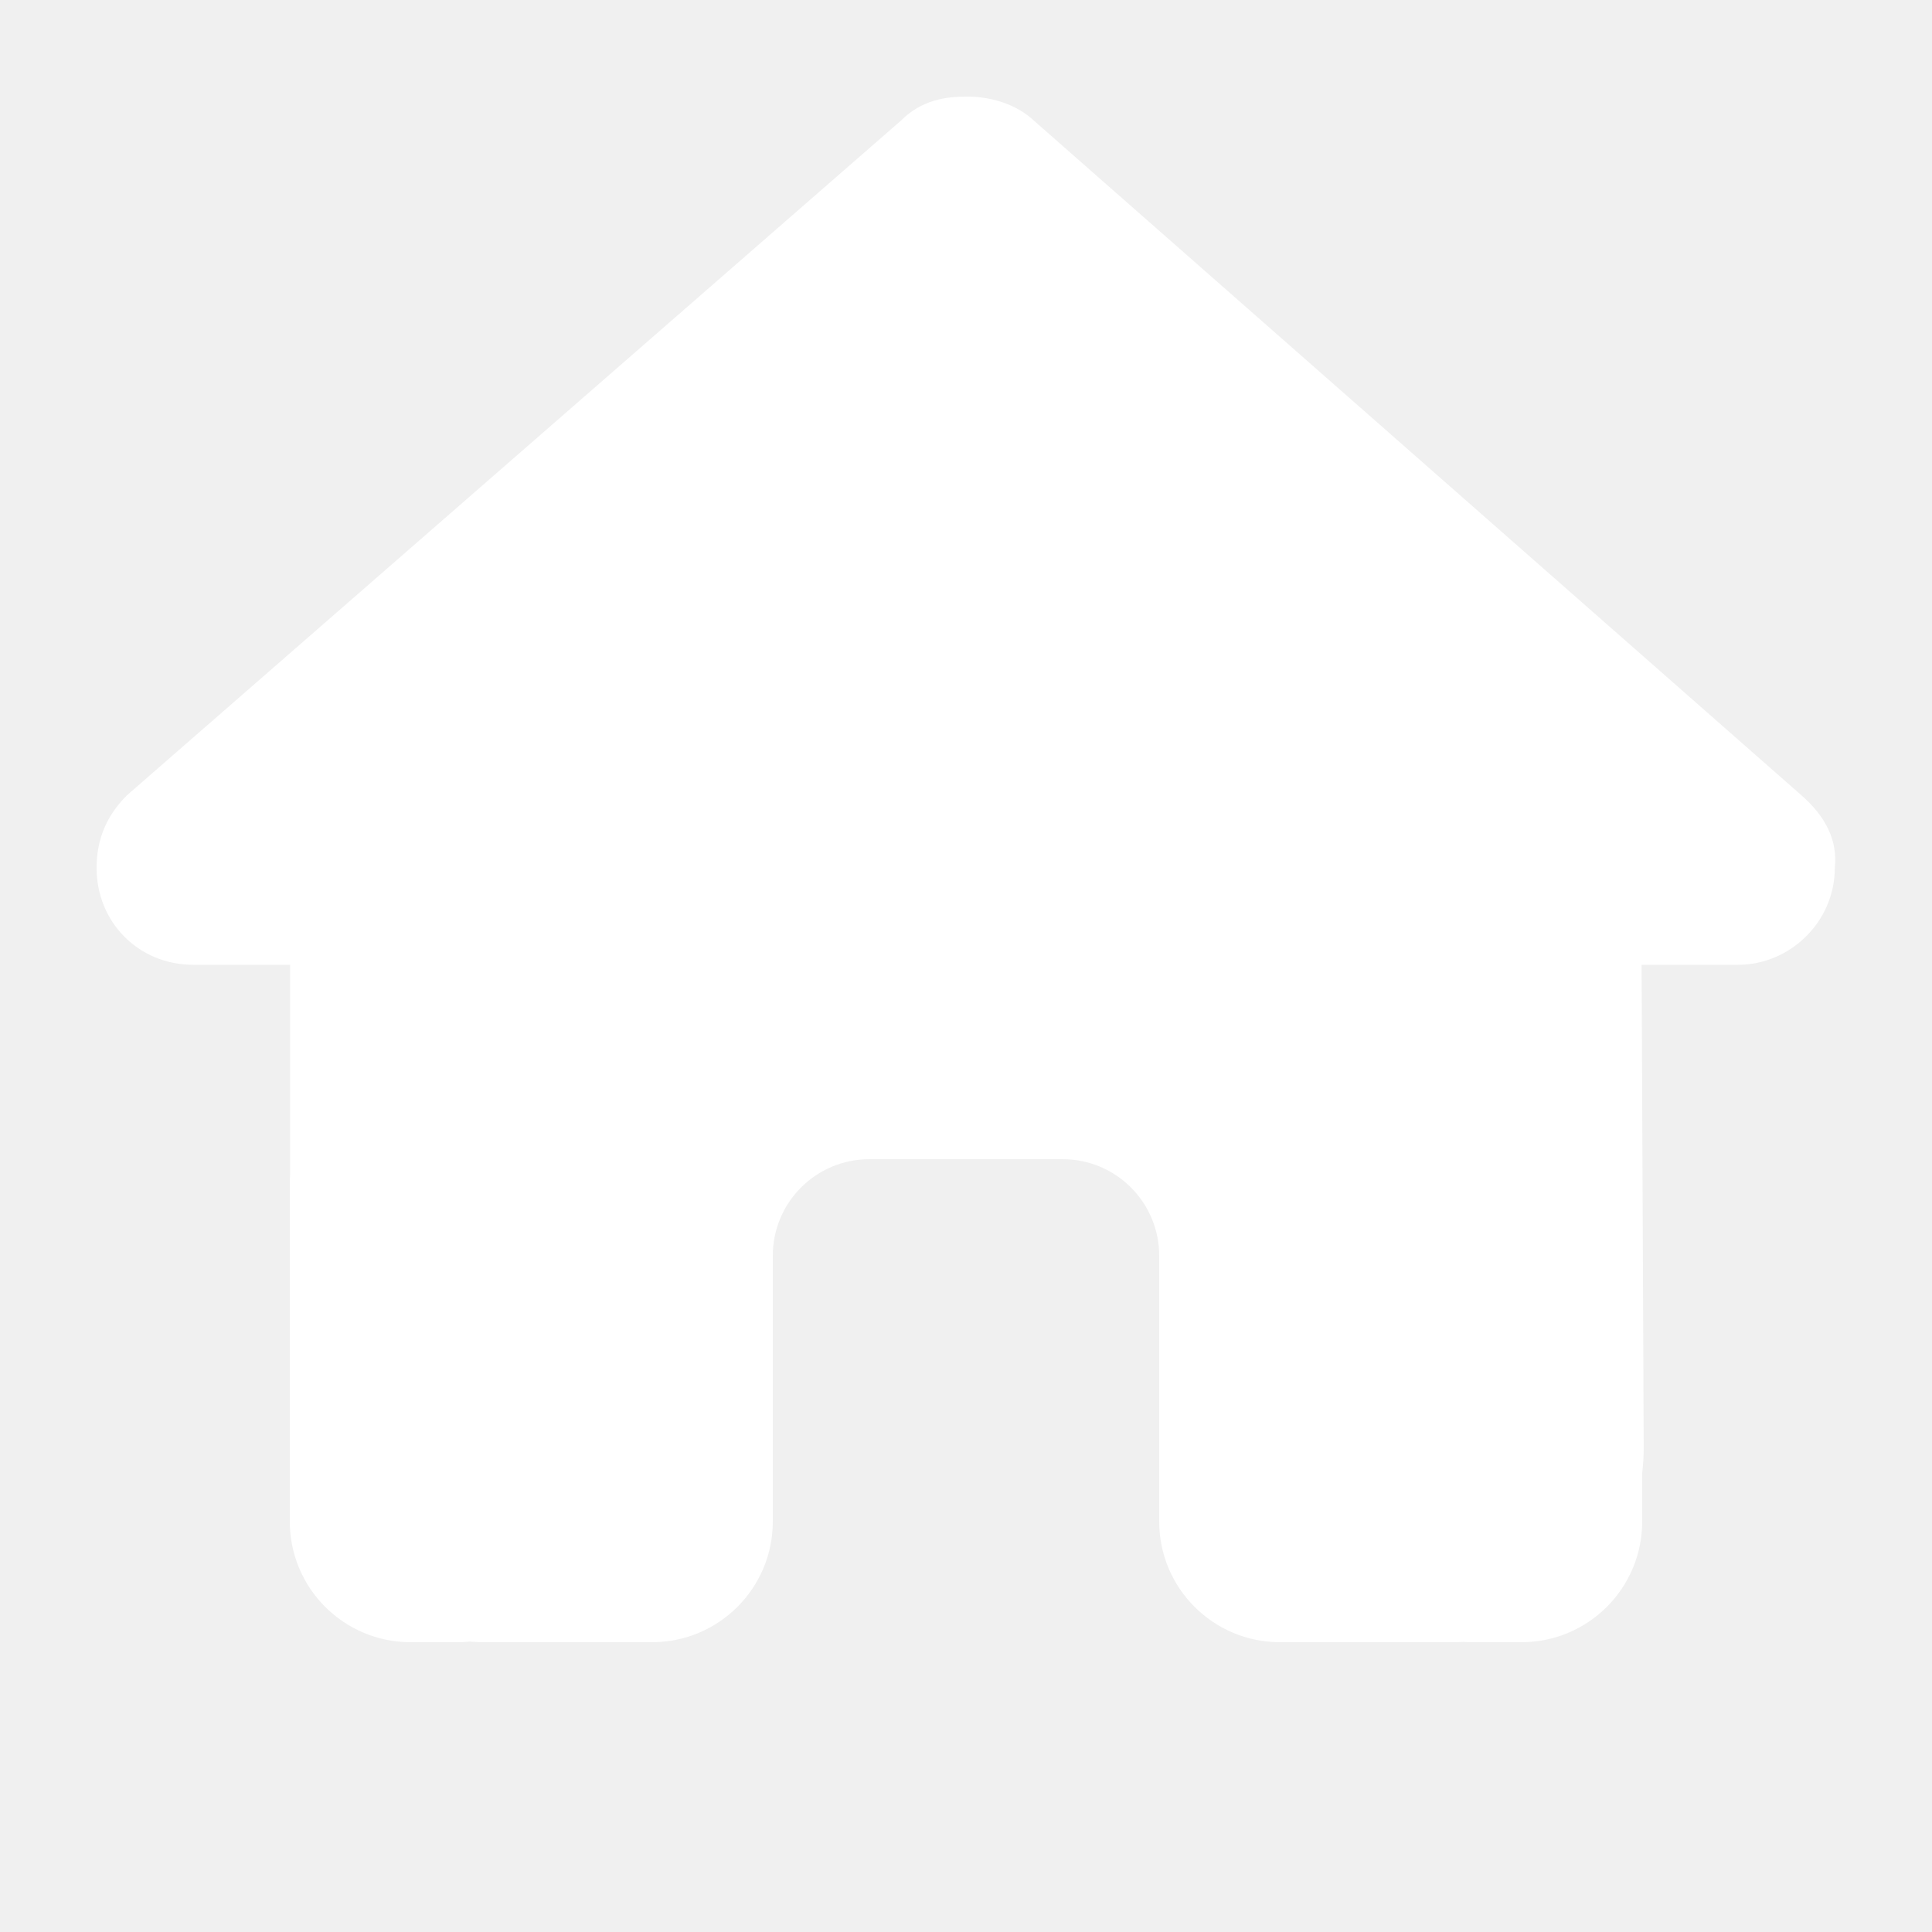
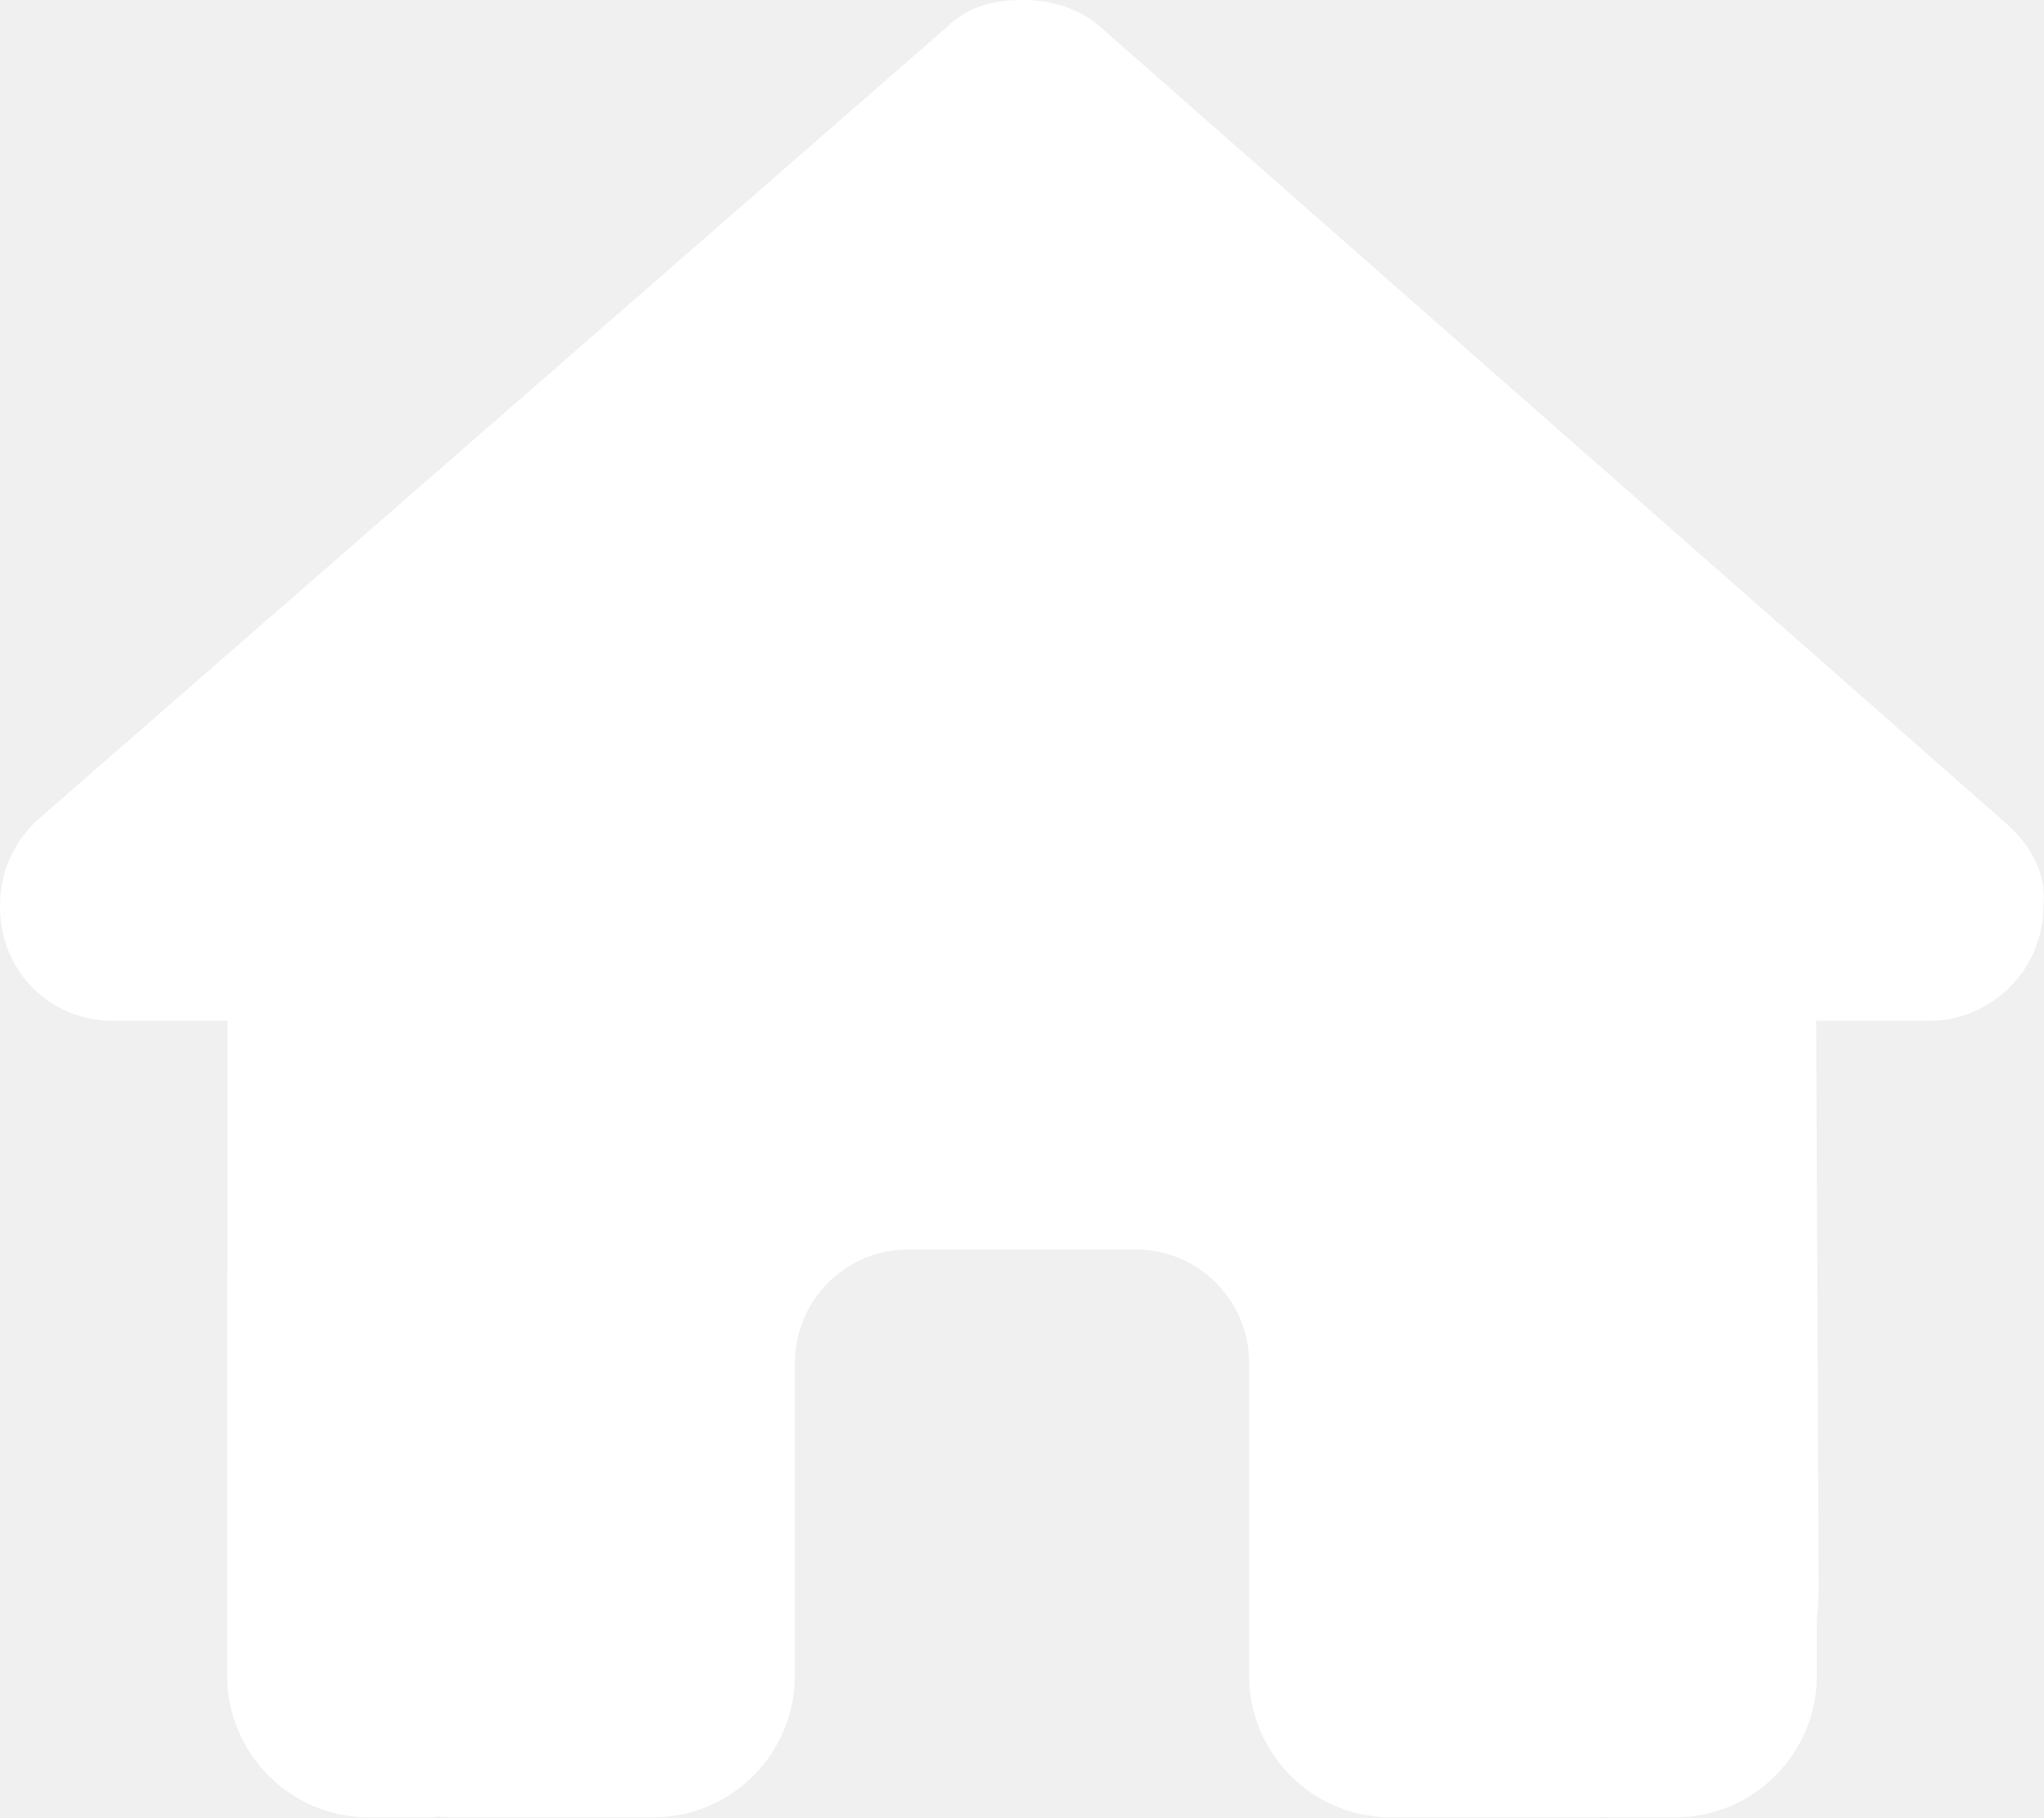
- <svg xmlns="http://www.w3.org/2000/svg" viewBox="0 0 512 512">
+ <svg xmlns="http://www.w3.org/2000/svg" viewBox="25.6 25.6 460.8 409.6">
  <path fill="#fff" d="M575.8 255.5c0 18-15 32.1-32 32.1h-32l.7 160.2c0 2.7-.2 5.4-.5 8.1V472c0 22.1-17.9 40-40 40H456c-1.1 0-2.2 0-3.3-.1c-1.4 .1-2.8 .1-4.2 .1H416 392c-22.1 0-40-17.9-40-40V448 384c0-17.7-14.3-32-32-32H256c-17.7 0-32 14.3-32 32v64 24c0 22.1-17.9 40-40 40H160 128.1c-1.5 0-3-.1-4.5-.2c-1.2 .1-2.4 .2-3.6 .2H104c-22.1 0-40-17.9-40-40V360c0-.9 0-1.9 .1-2.8V287.6H32c-18 0-32-14-32-32.1c0-9 3-17 10-24L266.4 8c7-7 15-8 22-8s15 2 21 7L564.8 231.5c8 7 12 15 11 24z" transform="scale(0.8) translate(32, 32)" />
</svg>
